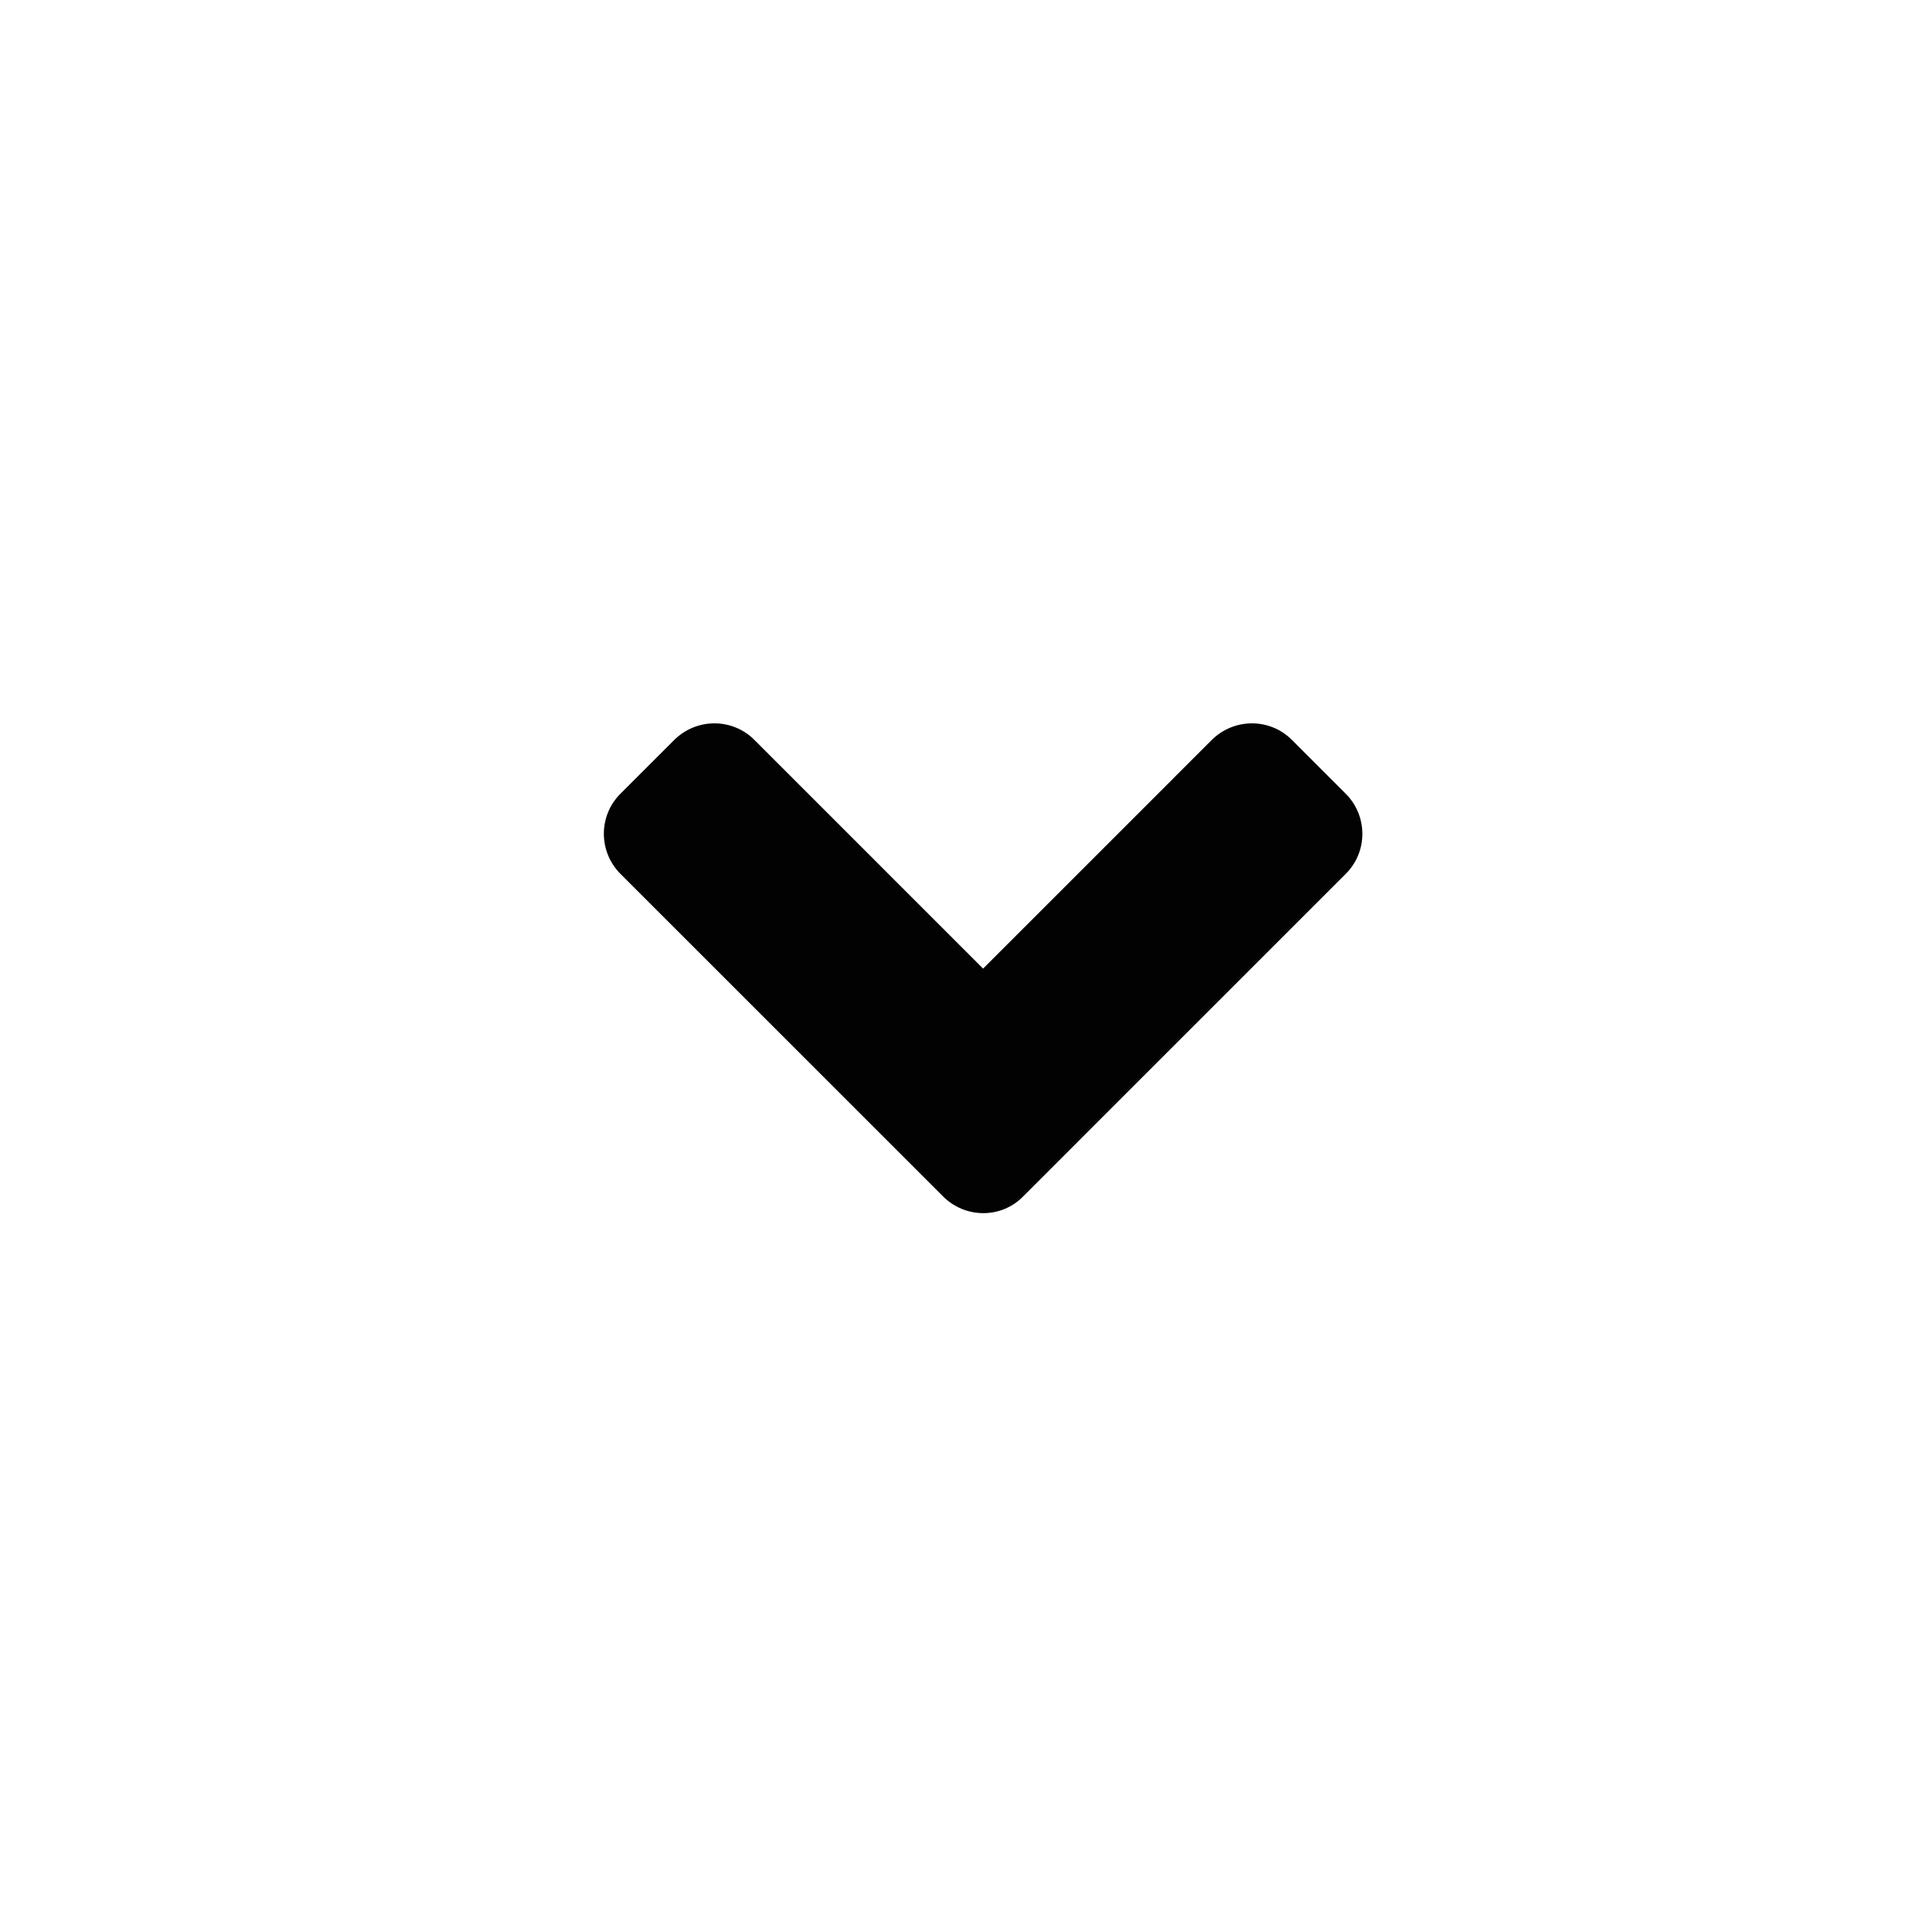
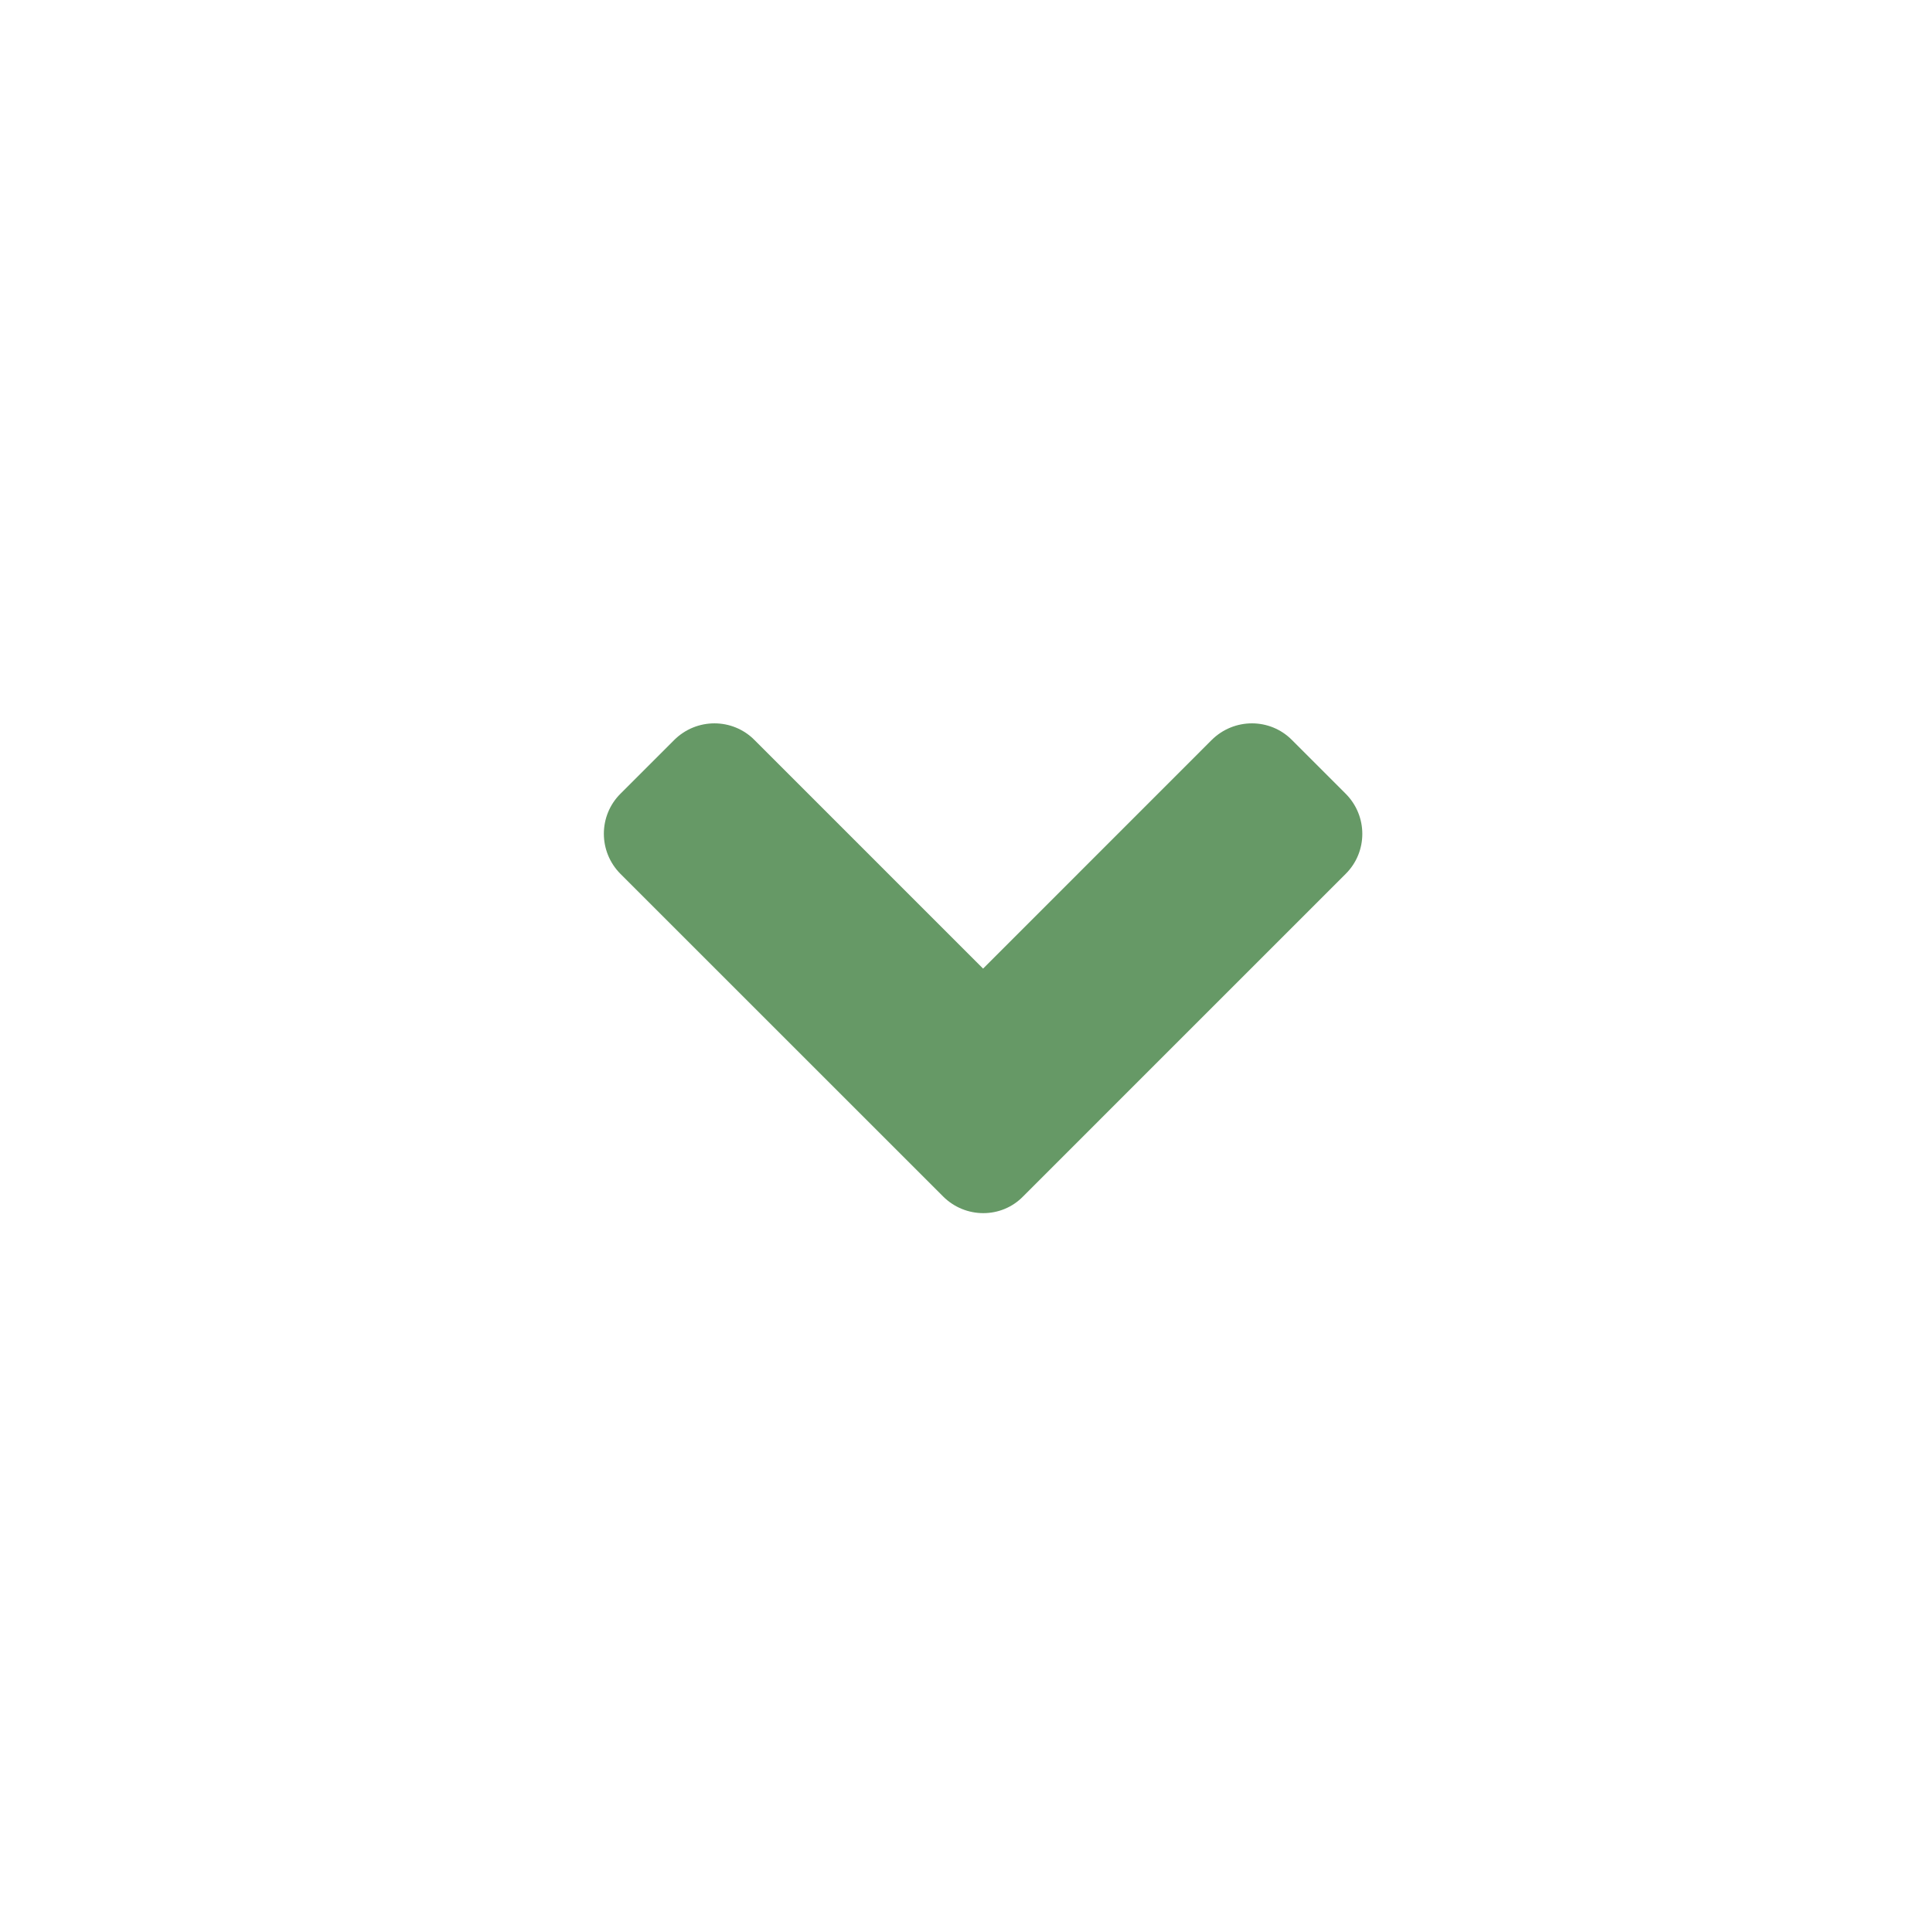
<svg xmlns="http://www.w3.org/2000/svg" version="1.1" id="Camada_1" x="0px" y="0px" width="39.667px" height="40px" viewBox="0 0 39.667 40" enable-background="new 0 0 39.667 40" xml:space="preserve">
-   <path fill="#020202" d="M19.521,24.771l-6.676-6.676c-0.461-0.461-0.461-1.207,0-1.664l1.109-1.109c0.462-0.461,1.208-0.461,1.664,0  l4.731,4.732l4.731-4.732c0.462-0.461,1.208-0.461,1.664,0l1.109,1.109c0.462,0.461,0.462,1.207,0,1.664l-6.675,6.676  C20.728,25.232,19.982,25.232,19.521,24.771L19.521,24.771z" />
+   <path fill="#669966" d="M19.521,24.771l-6.676-6.676c-0.461-0.461-0.461-1.207,0-1.664l1.109-1.109c0.462-0.461,1.208-0.461,1.664,0  l4.731,4.732l4.73-4.732c0.463-0.461,1.209-0.461,1.664,0l1.109,1.109c0.462,0.461,0.462,1.207,0,1.664l-6.675,6.676  C20.728,25.232,19.982,25.232,19.521,24.771L19.521,24.771z" />
</svg>
